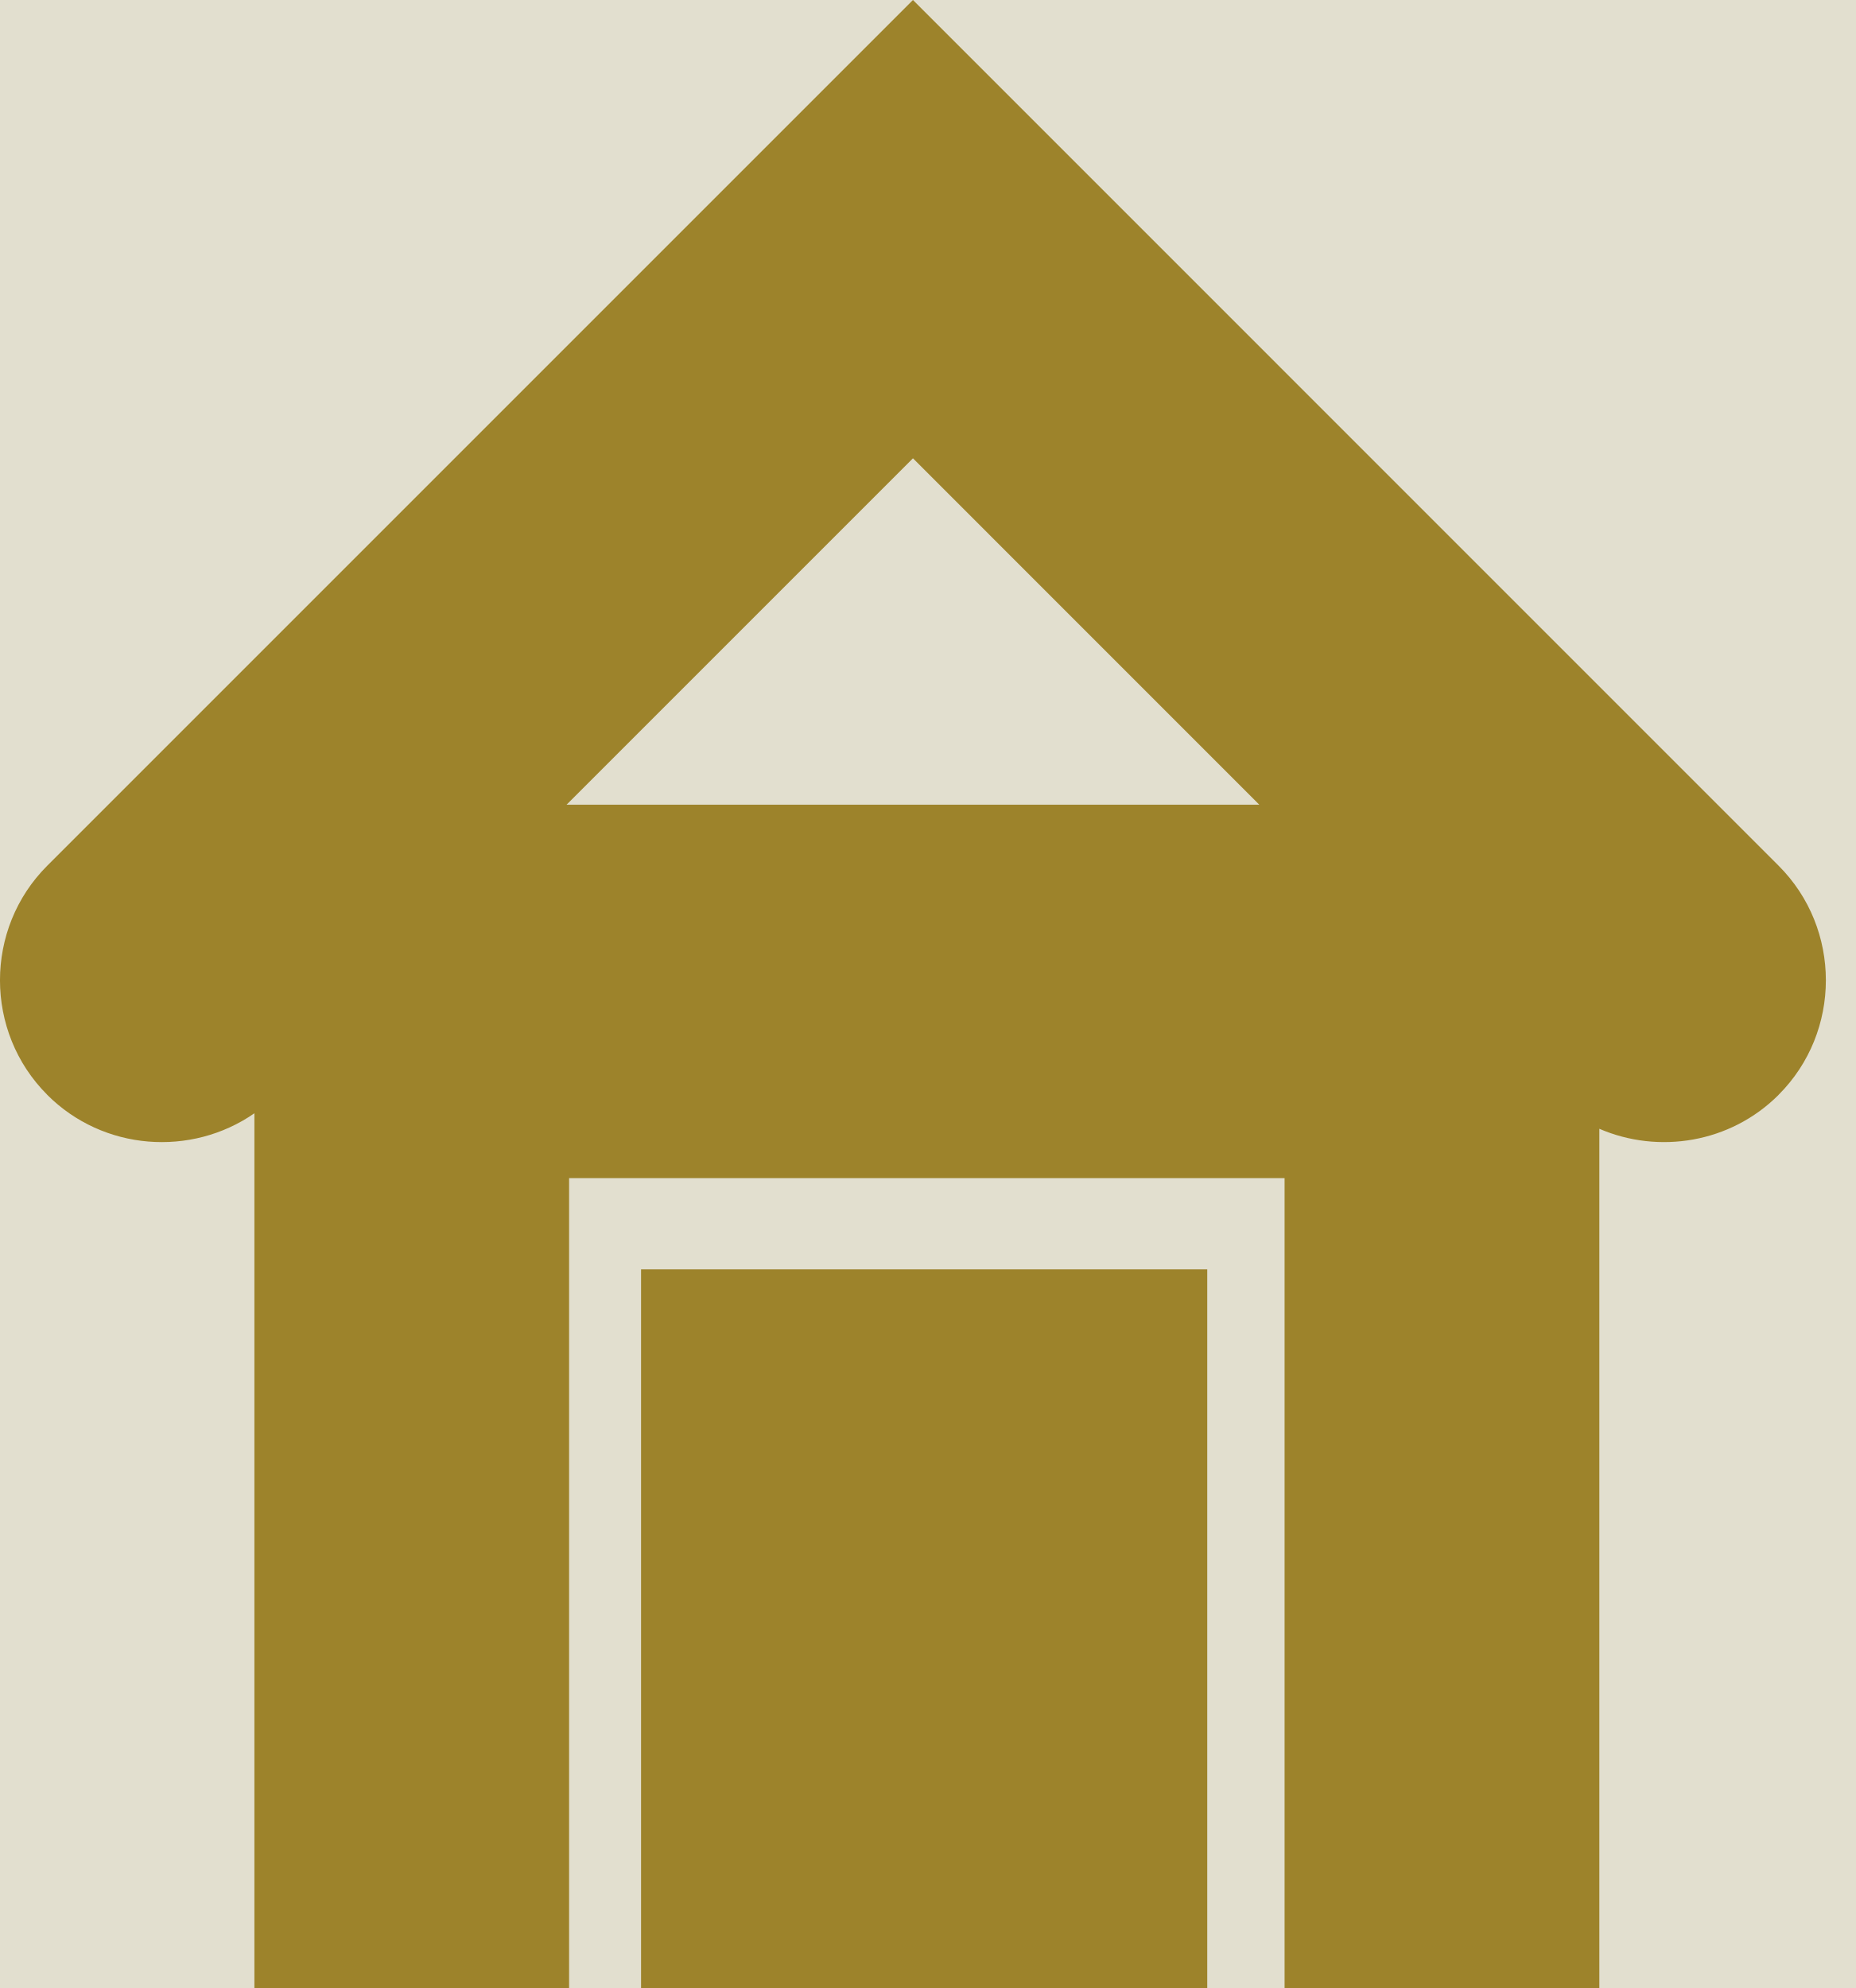
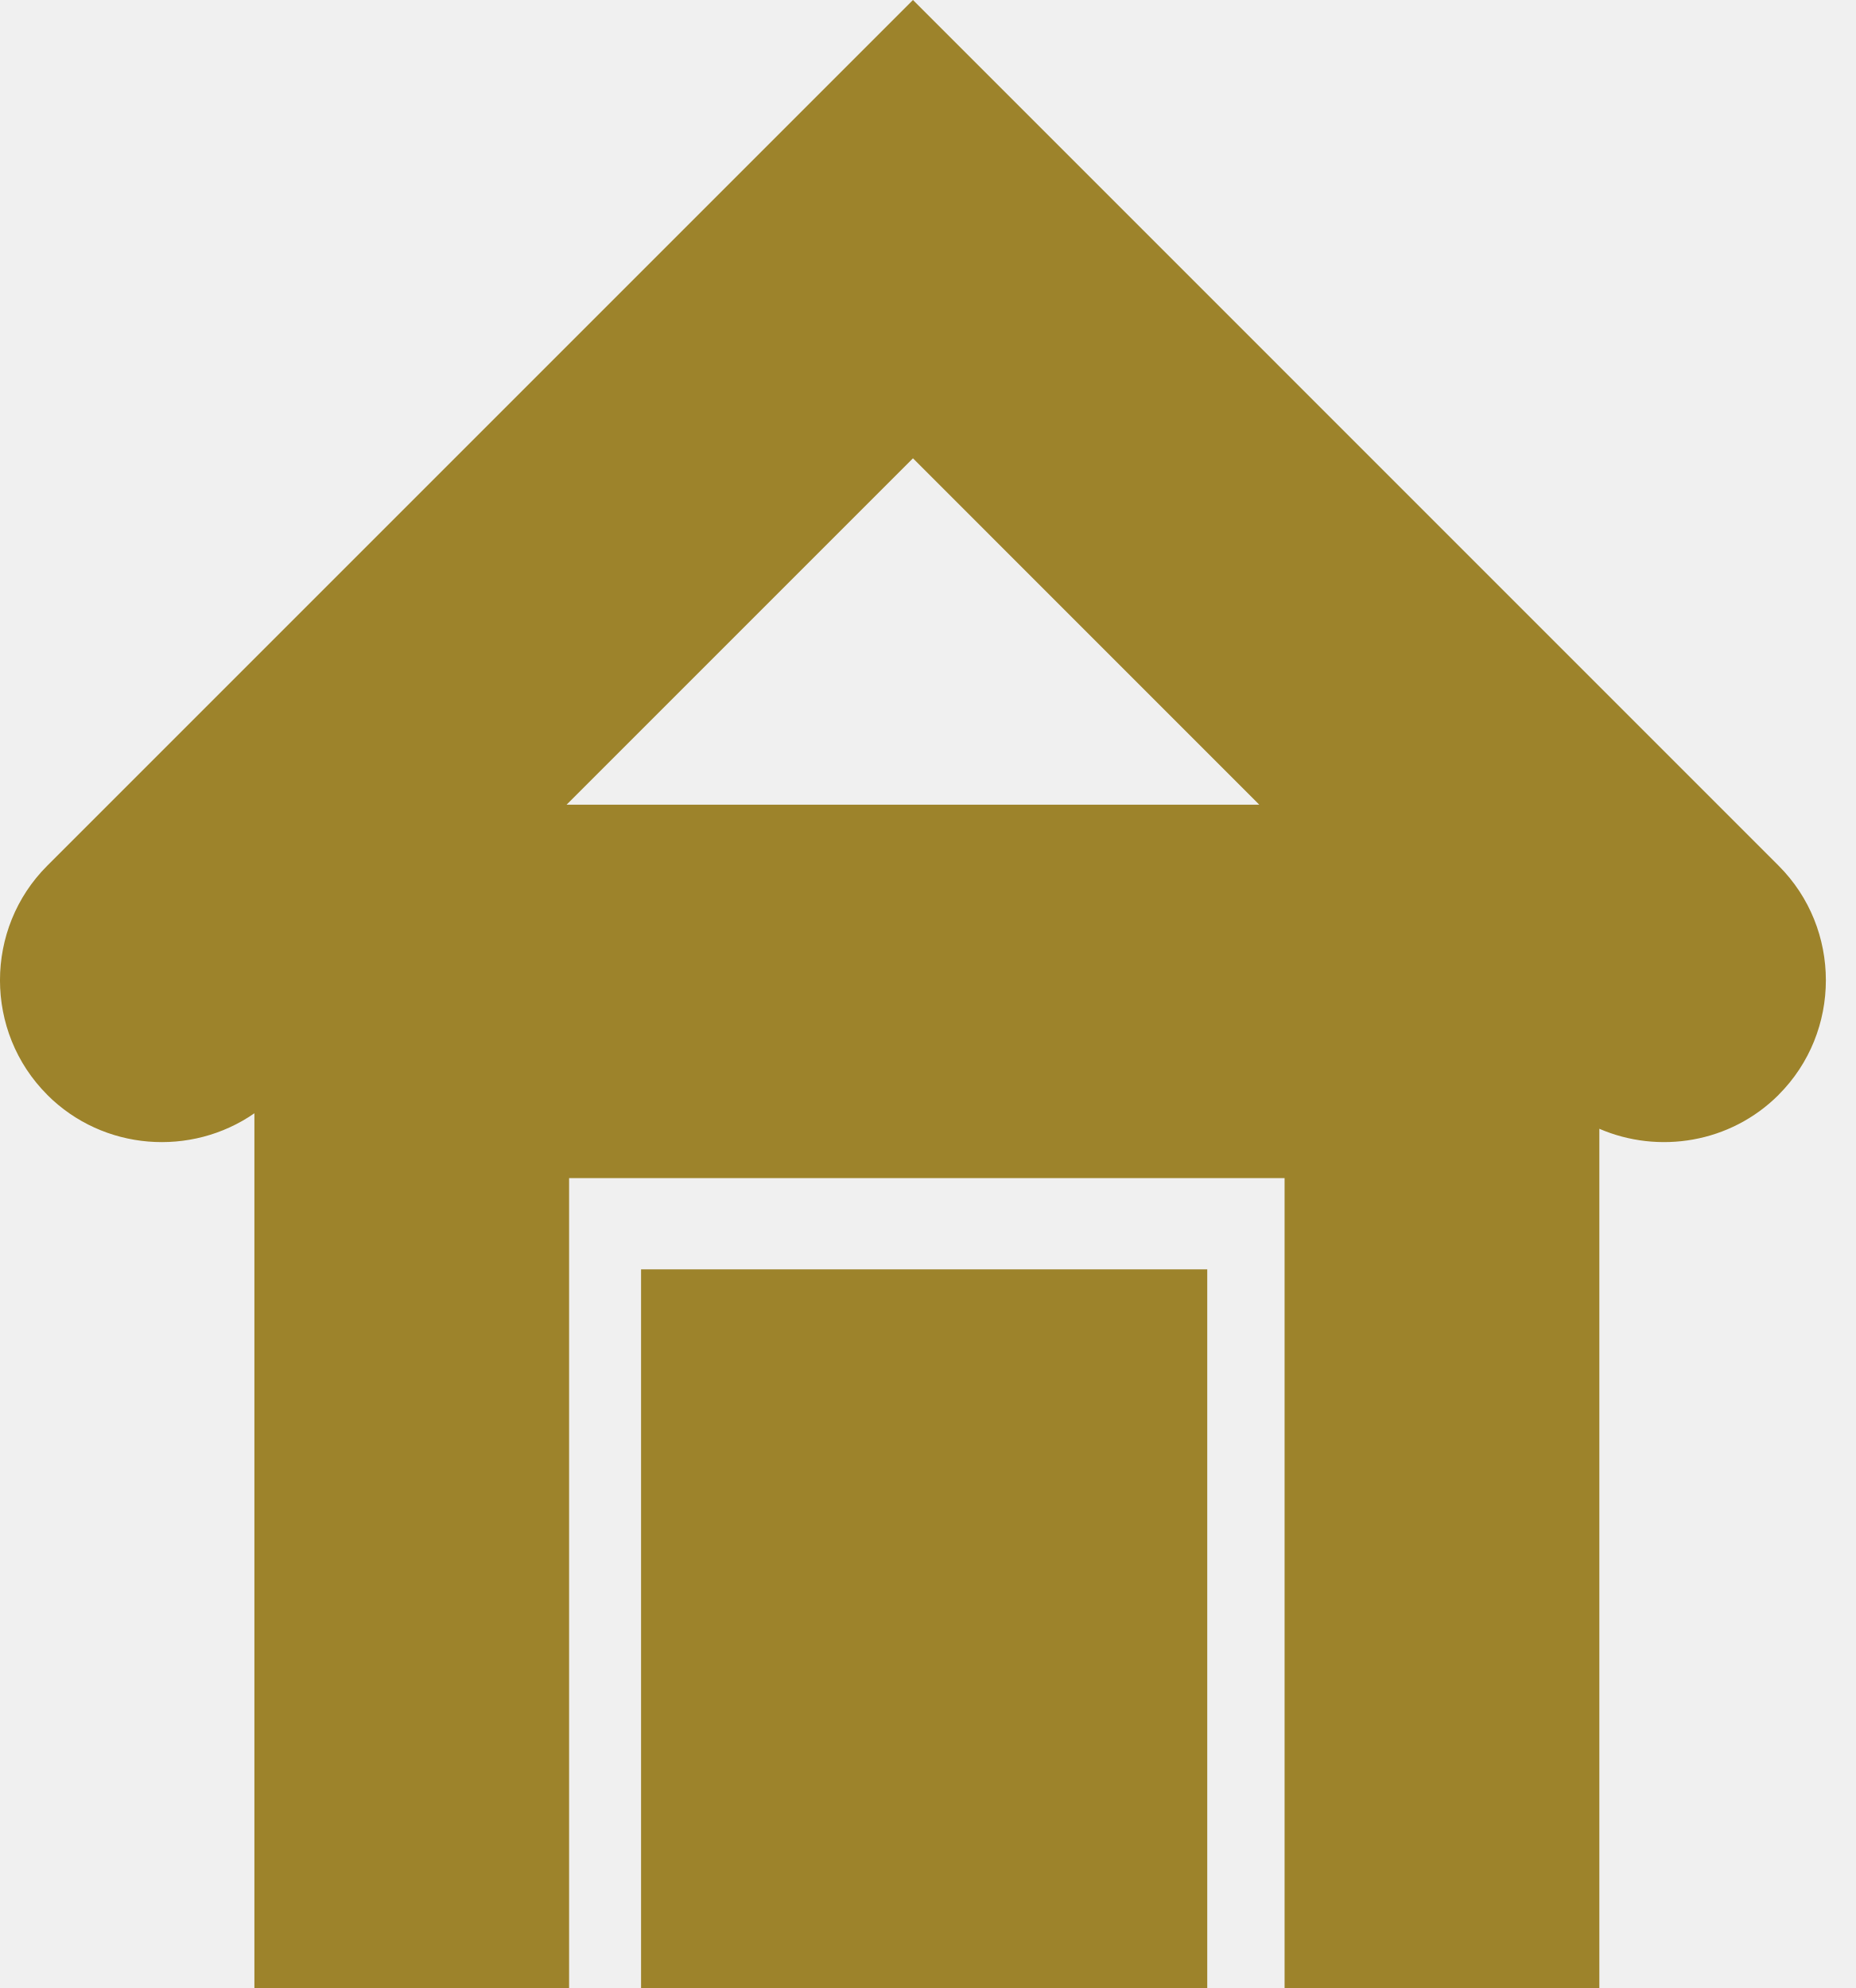
<svg xmlns="http://www.w3.org/2000/svg" width="28" height="30" viewBox="0 0 28 30" fill="none">
-   <rect width="28" height="30" fill="#1E1E1E" />
  <g id=" Home_RGS consultoria" clip-path="url(#clip0_1_4)">
-     <rect width="1920" height="4000" transform="translate(-1530 -3042)" fill="white" />
    <g id="ServiÃ§os">
-       <rect id="Rectangle 6" opacity="0.5" x="-1530" y="-1240" width="1920" height="1351" fill="#C5C0A0" />
      <g id="Link icon_home">
        <path id="Link icon_home_2" fill-rule="evenodd" clip-rule="evenodd" d="M0.713 13.064L10.319 3.458L13.777 0L17.235 3.458L26.84 13.064C27.791 14.014 27.791 15.571 26.84 16.521L26.84 16.522C26.112 17.25 25.029 17.42 24.135 17.034V30H19.385V17.778H8.588V30H3.839V16.8C2.887 17.461 1.56 17.369 0.713 16.522L0.713 16.521C-0.238 15.571 -0.238 14.014 0.713 13.064V13.064ZM9.674 19.155H18.218V30H9.674V19.155ZM19.003 12.143L13.777 6.916L8.55 12.143H19.003H19.003Z" fill="#9D832B" />
      </g>
    </g>
    <g id="Sobre a RGS">
</g>
  </g>
  <defs>
    <clipPath id="clip0_1_4">
      <rect width="1920" height="4000" fill="white" transform="translate(-1530 -3042)" />
    </clipPath>
  </defs>
</svg>
